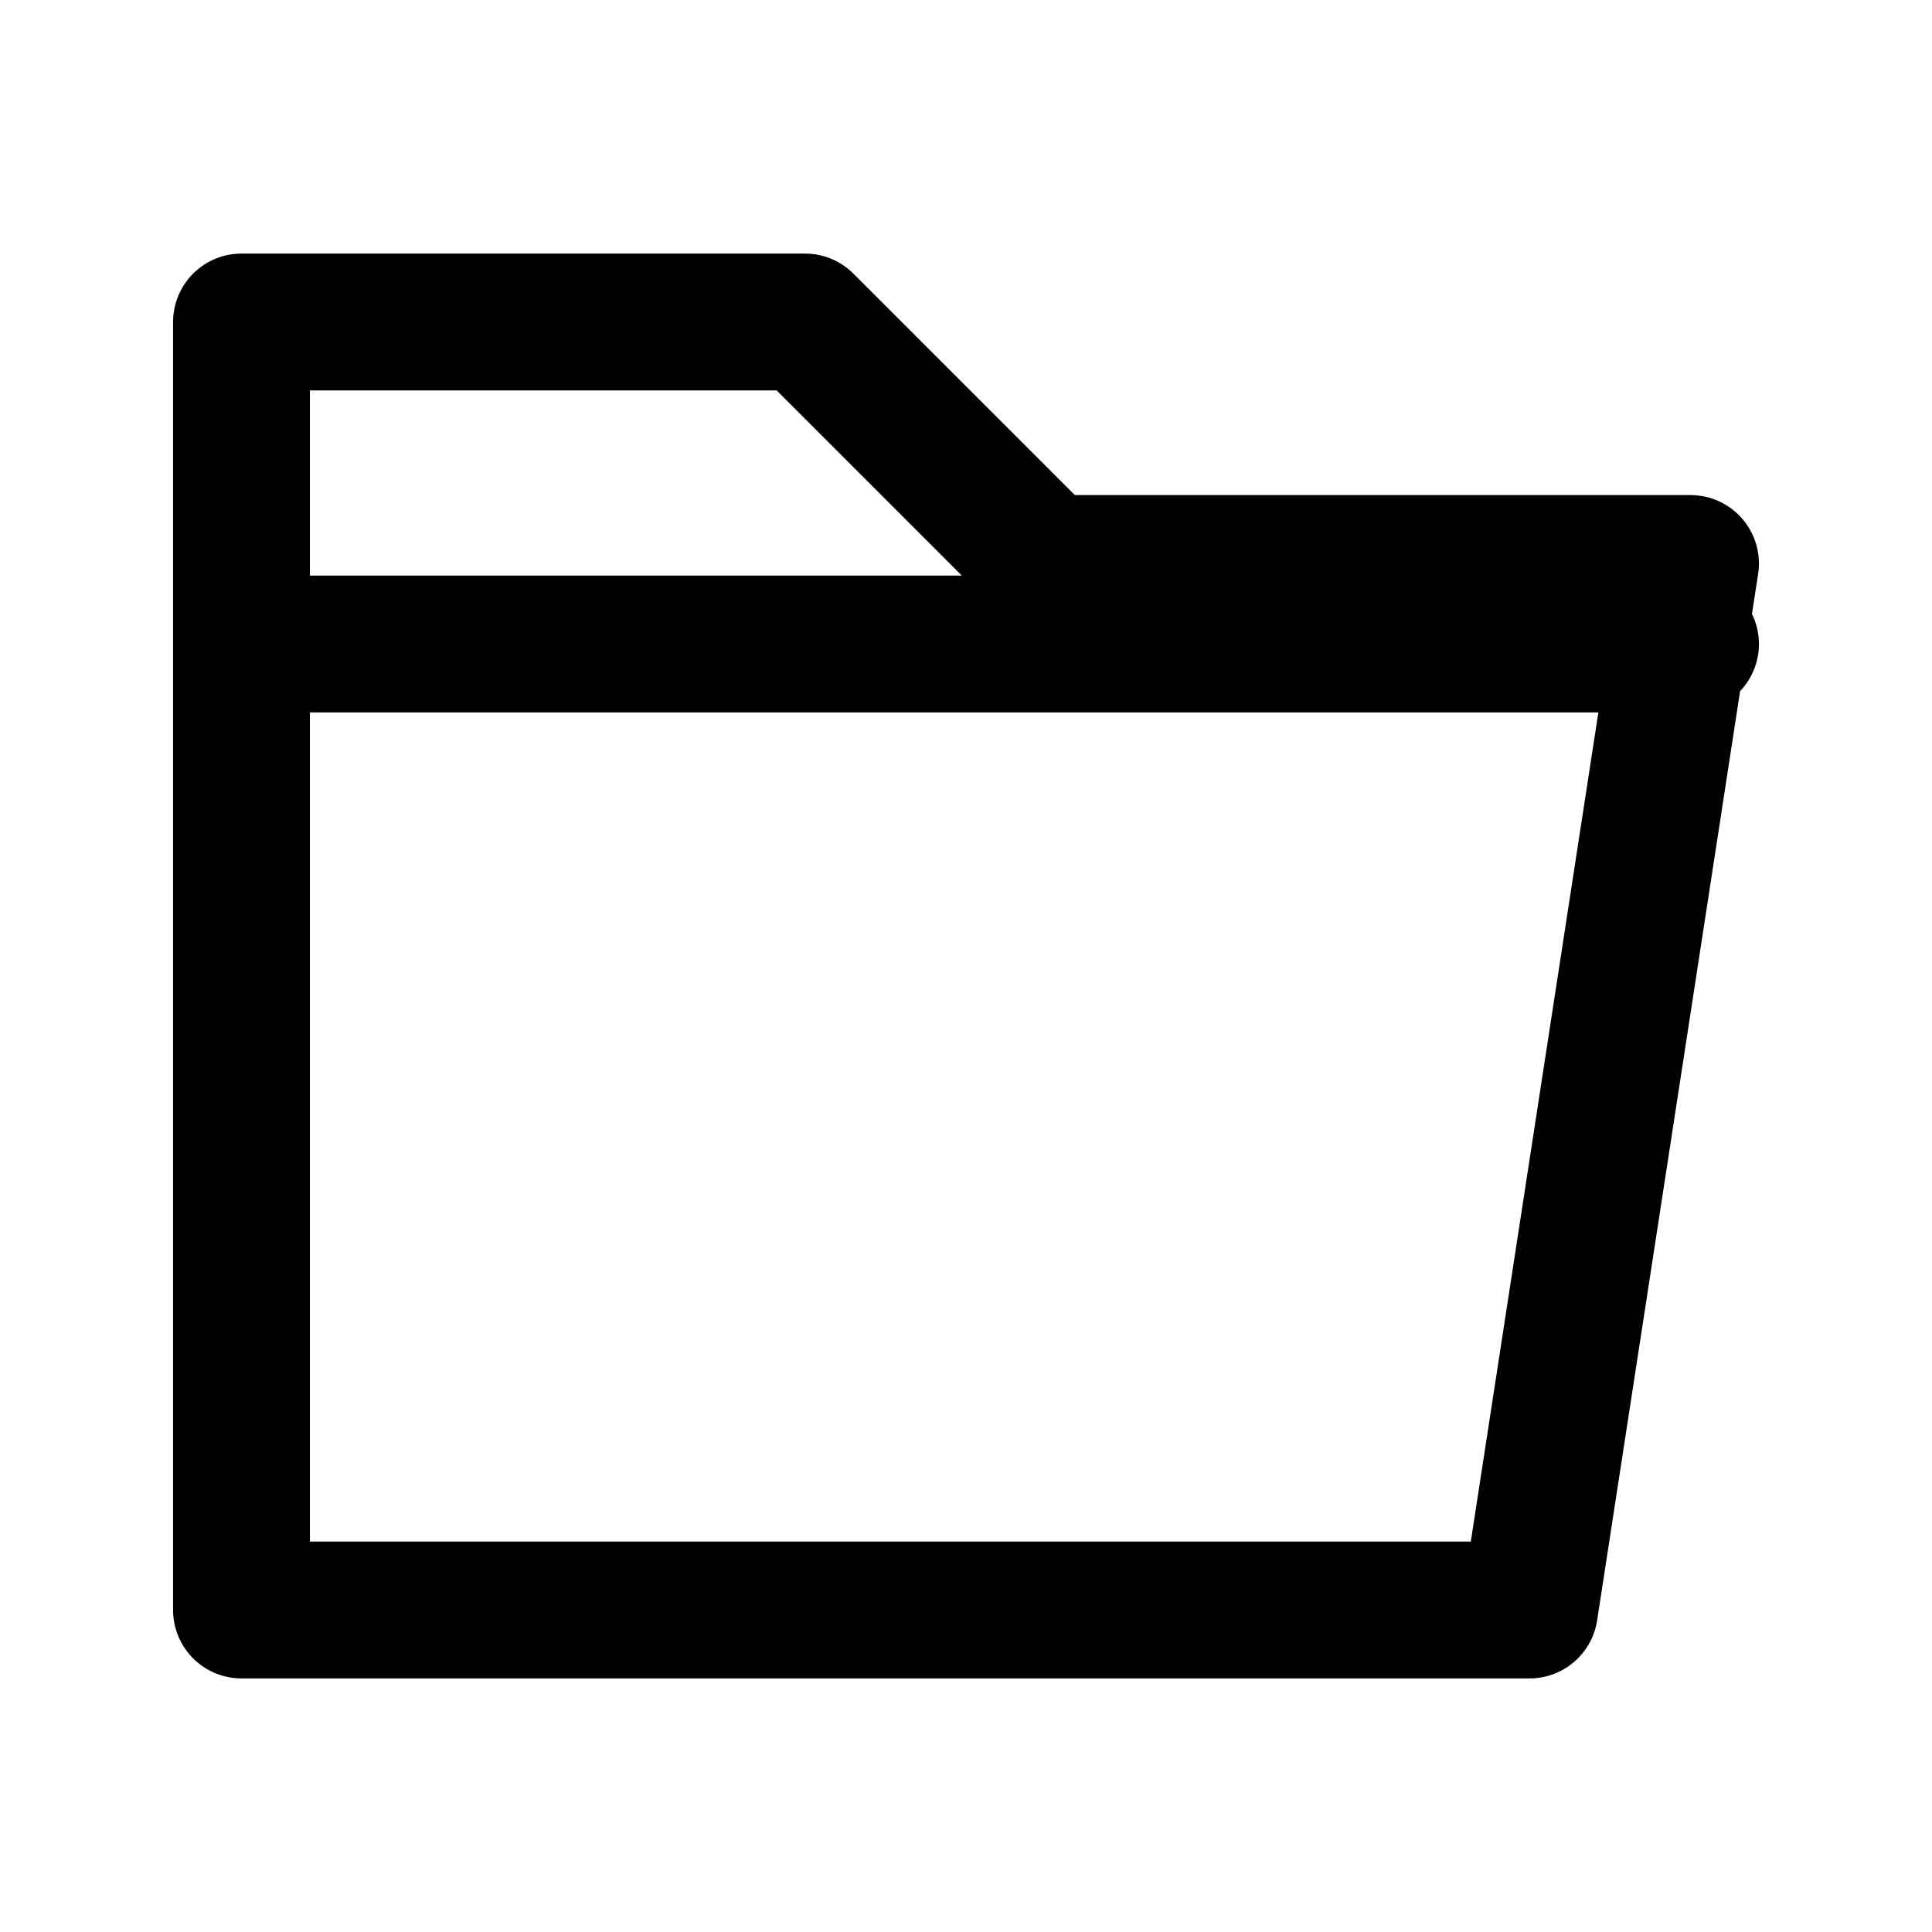
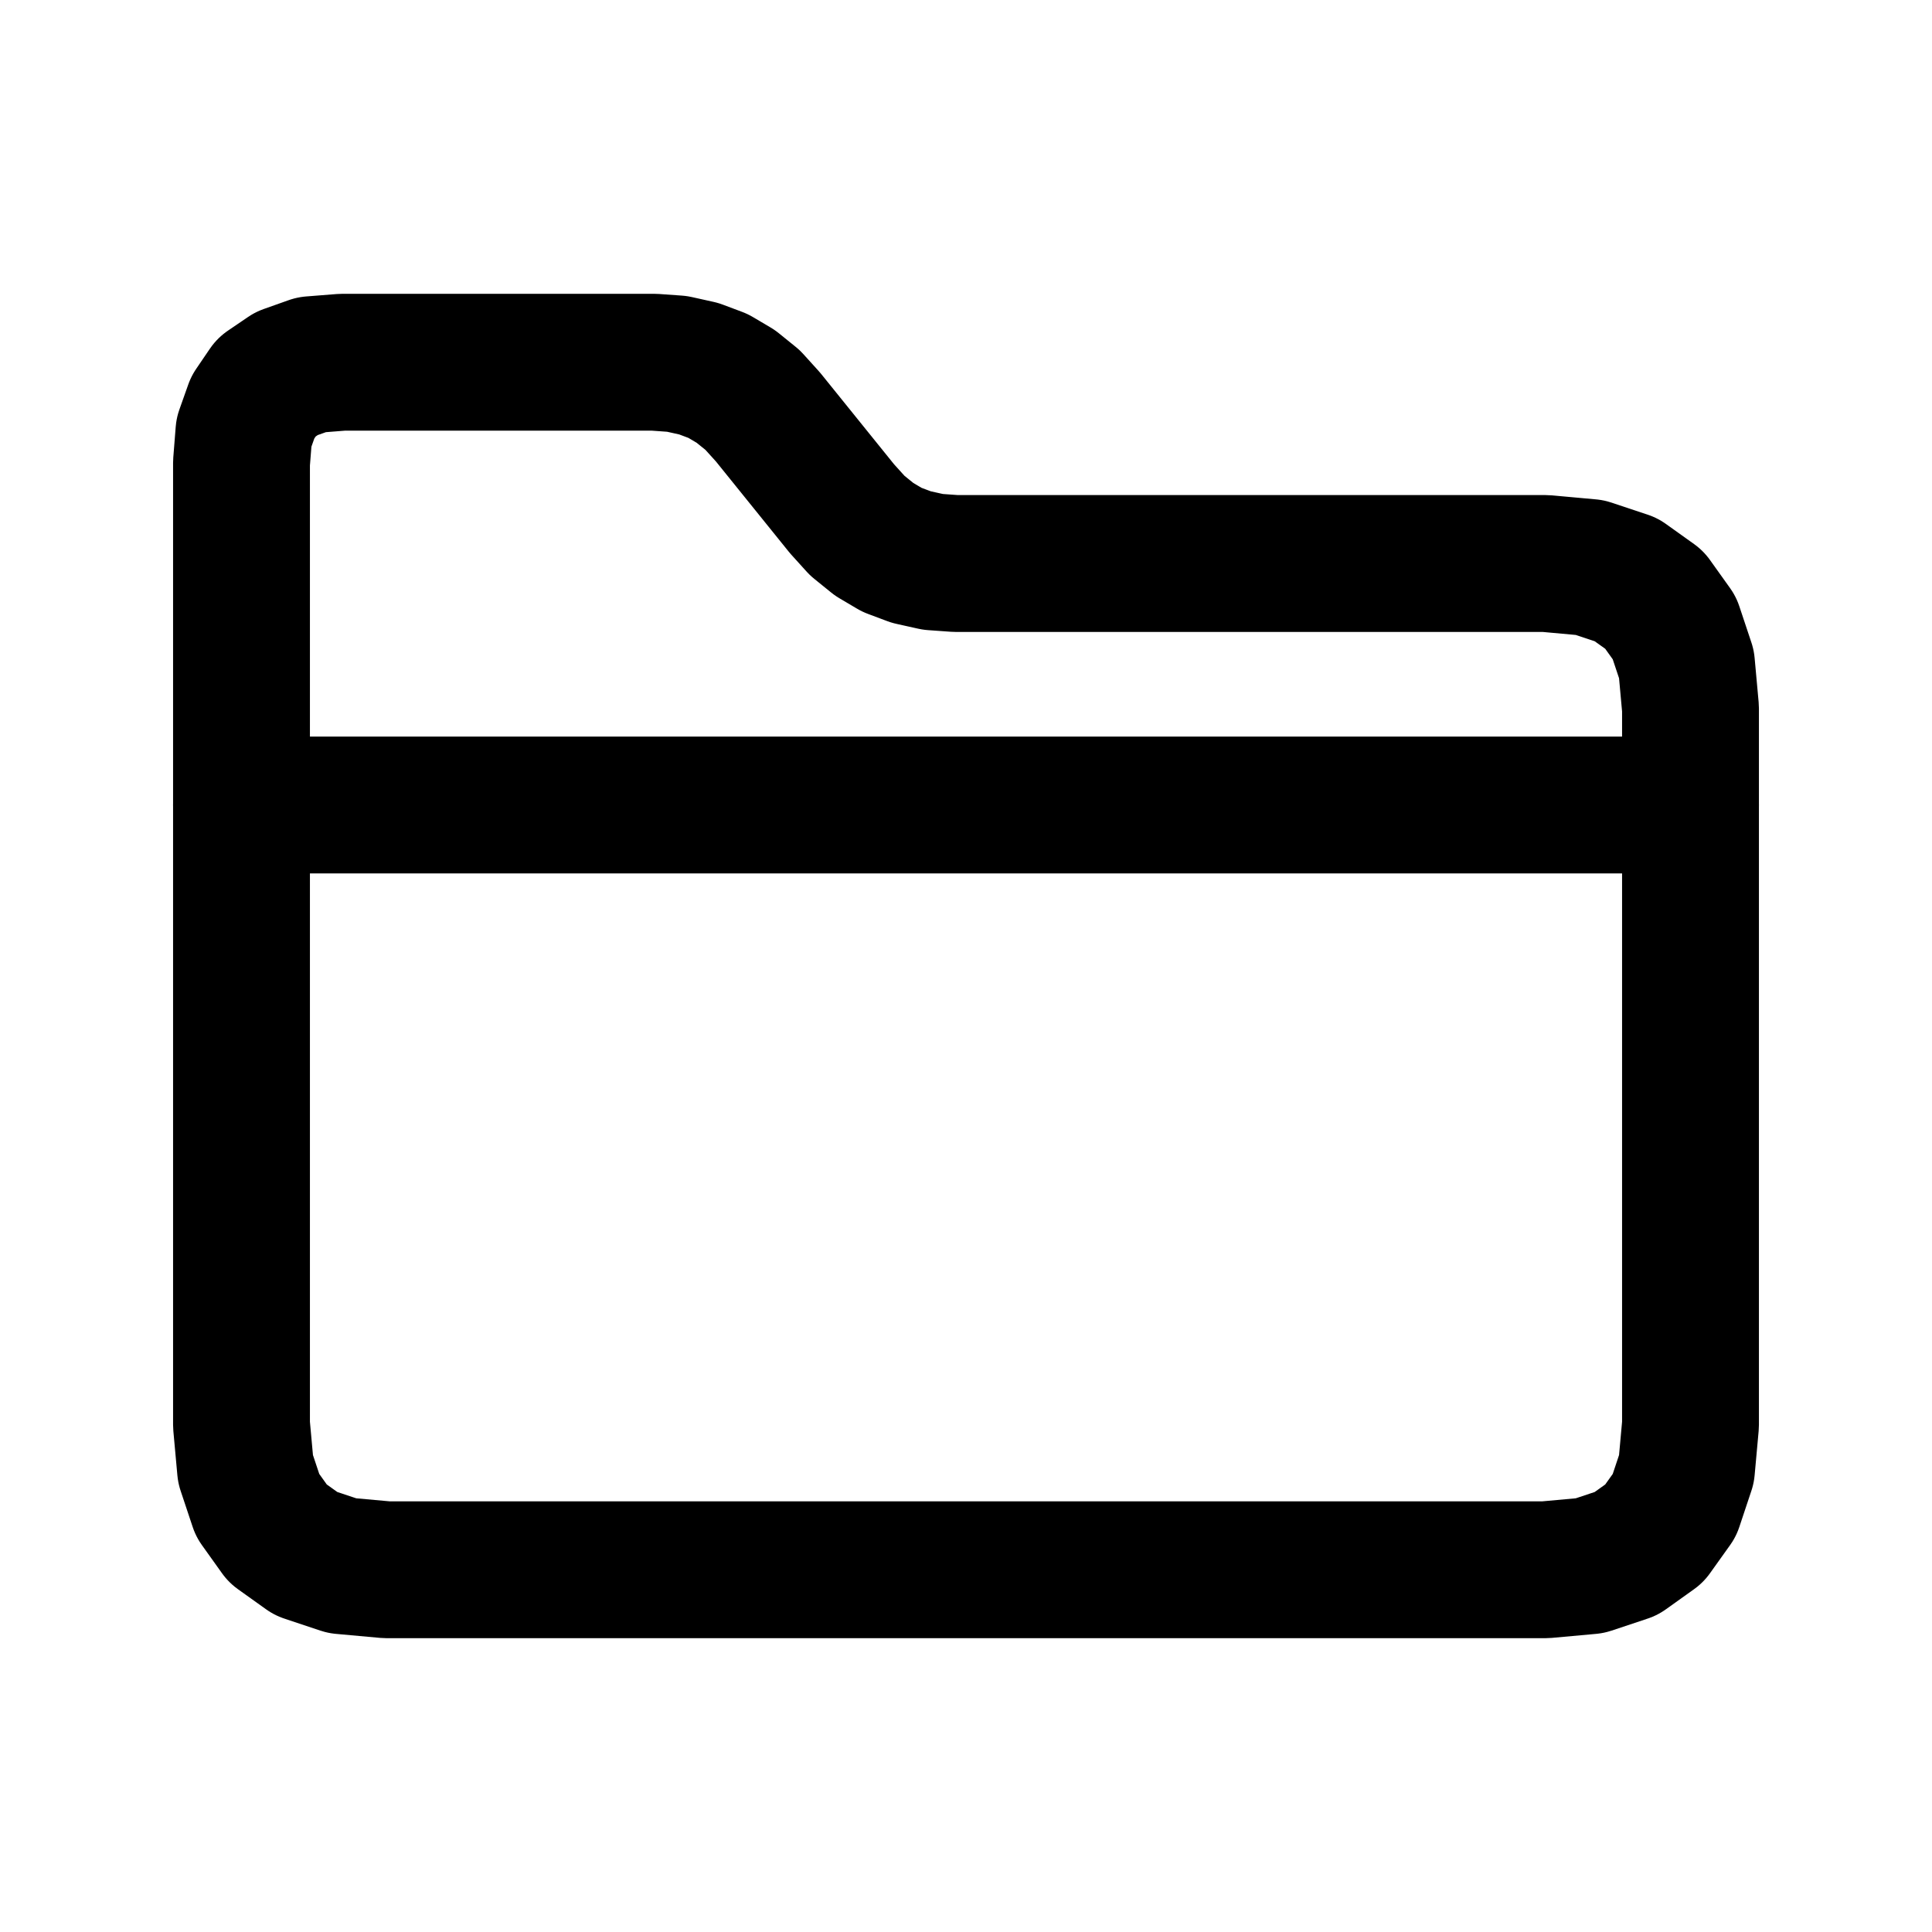
<svg xmlns="http://www.w3.org/2000/svg" viewBox="0 0 24 24" fill="none" stroke="currentColor" stroke-width="1.7" stroke-linecap="round" stroke-linejoin="round">
-   <polyline points="3,8 3,4 10,4 13,7 21,7 19,20 3,20 3,8 21,8" />
+   <polyline points="3.00,7.00 3.00,7.00 3.00,7.00 3.00,7.00 3.00,7.00 3.00,7.00 3.00,7.00 3.00,5.75 3.03,5.37 3.14,5.06 3.31,4.81 3.56,4.64 3.87,4.53 4.25,4.50 8.13,4.50 8.41,4.52 8.68,4.58 8.92,4.67 9.14,4.80 9.35,4.97 9.54,5.18 10.46,6.32 10.65,6.53 10.86,6.70 11.08,6.83 11.32,6.92 11.59,6.98 11.87,7.00 19.20,7.00 19.75,7.05 20.20,7.20 20.55,7.45 20.80,7.80 20.95,8.25 21.00,8.80 21.00,17.70 20.95,18.25 20.80,18.70 20.55,19.05 20.20,19.30 19.75,19.45 19.20,19.50 4.80,19.50 4.25,19.45 3.80,19.30 3.45,19.05 3.20,18.70 3.05,18.25 3.00,17.70 3.00,7.00" />
+   <polyline points="3.00,10.00 21.00,10.00" />
</svg>
